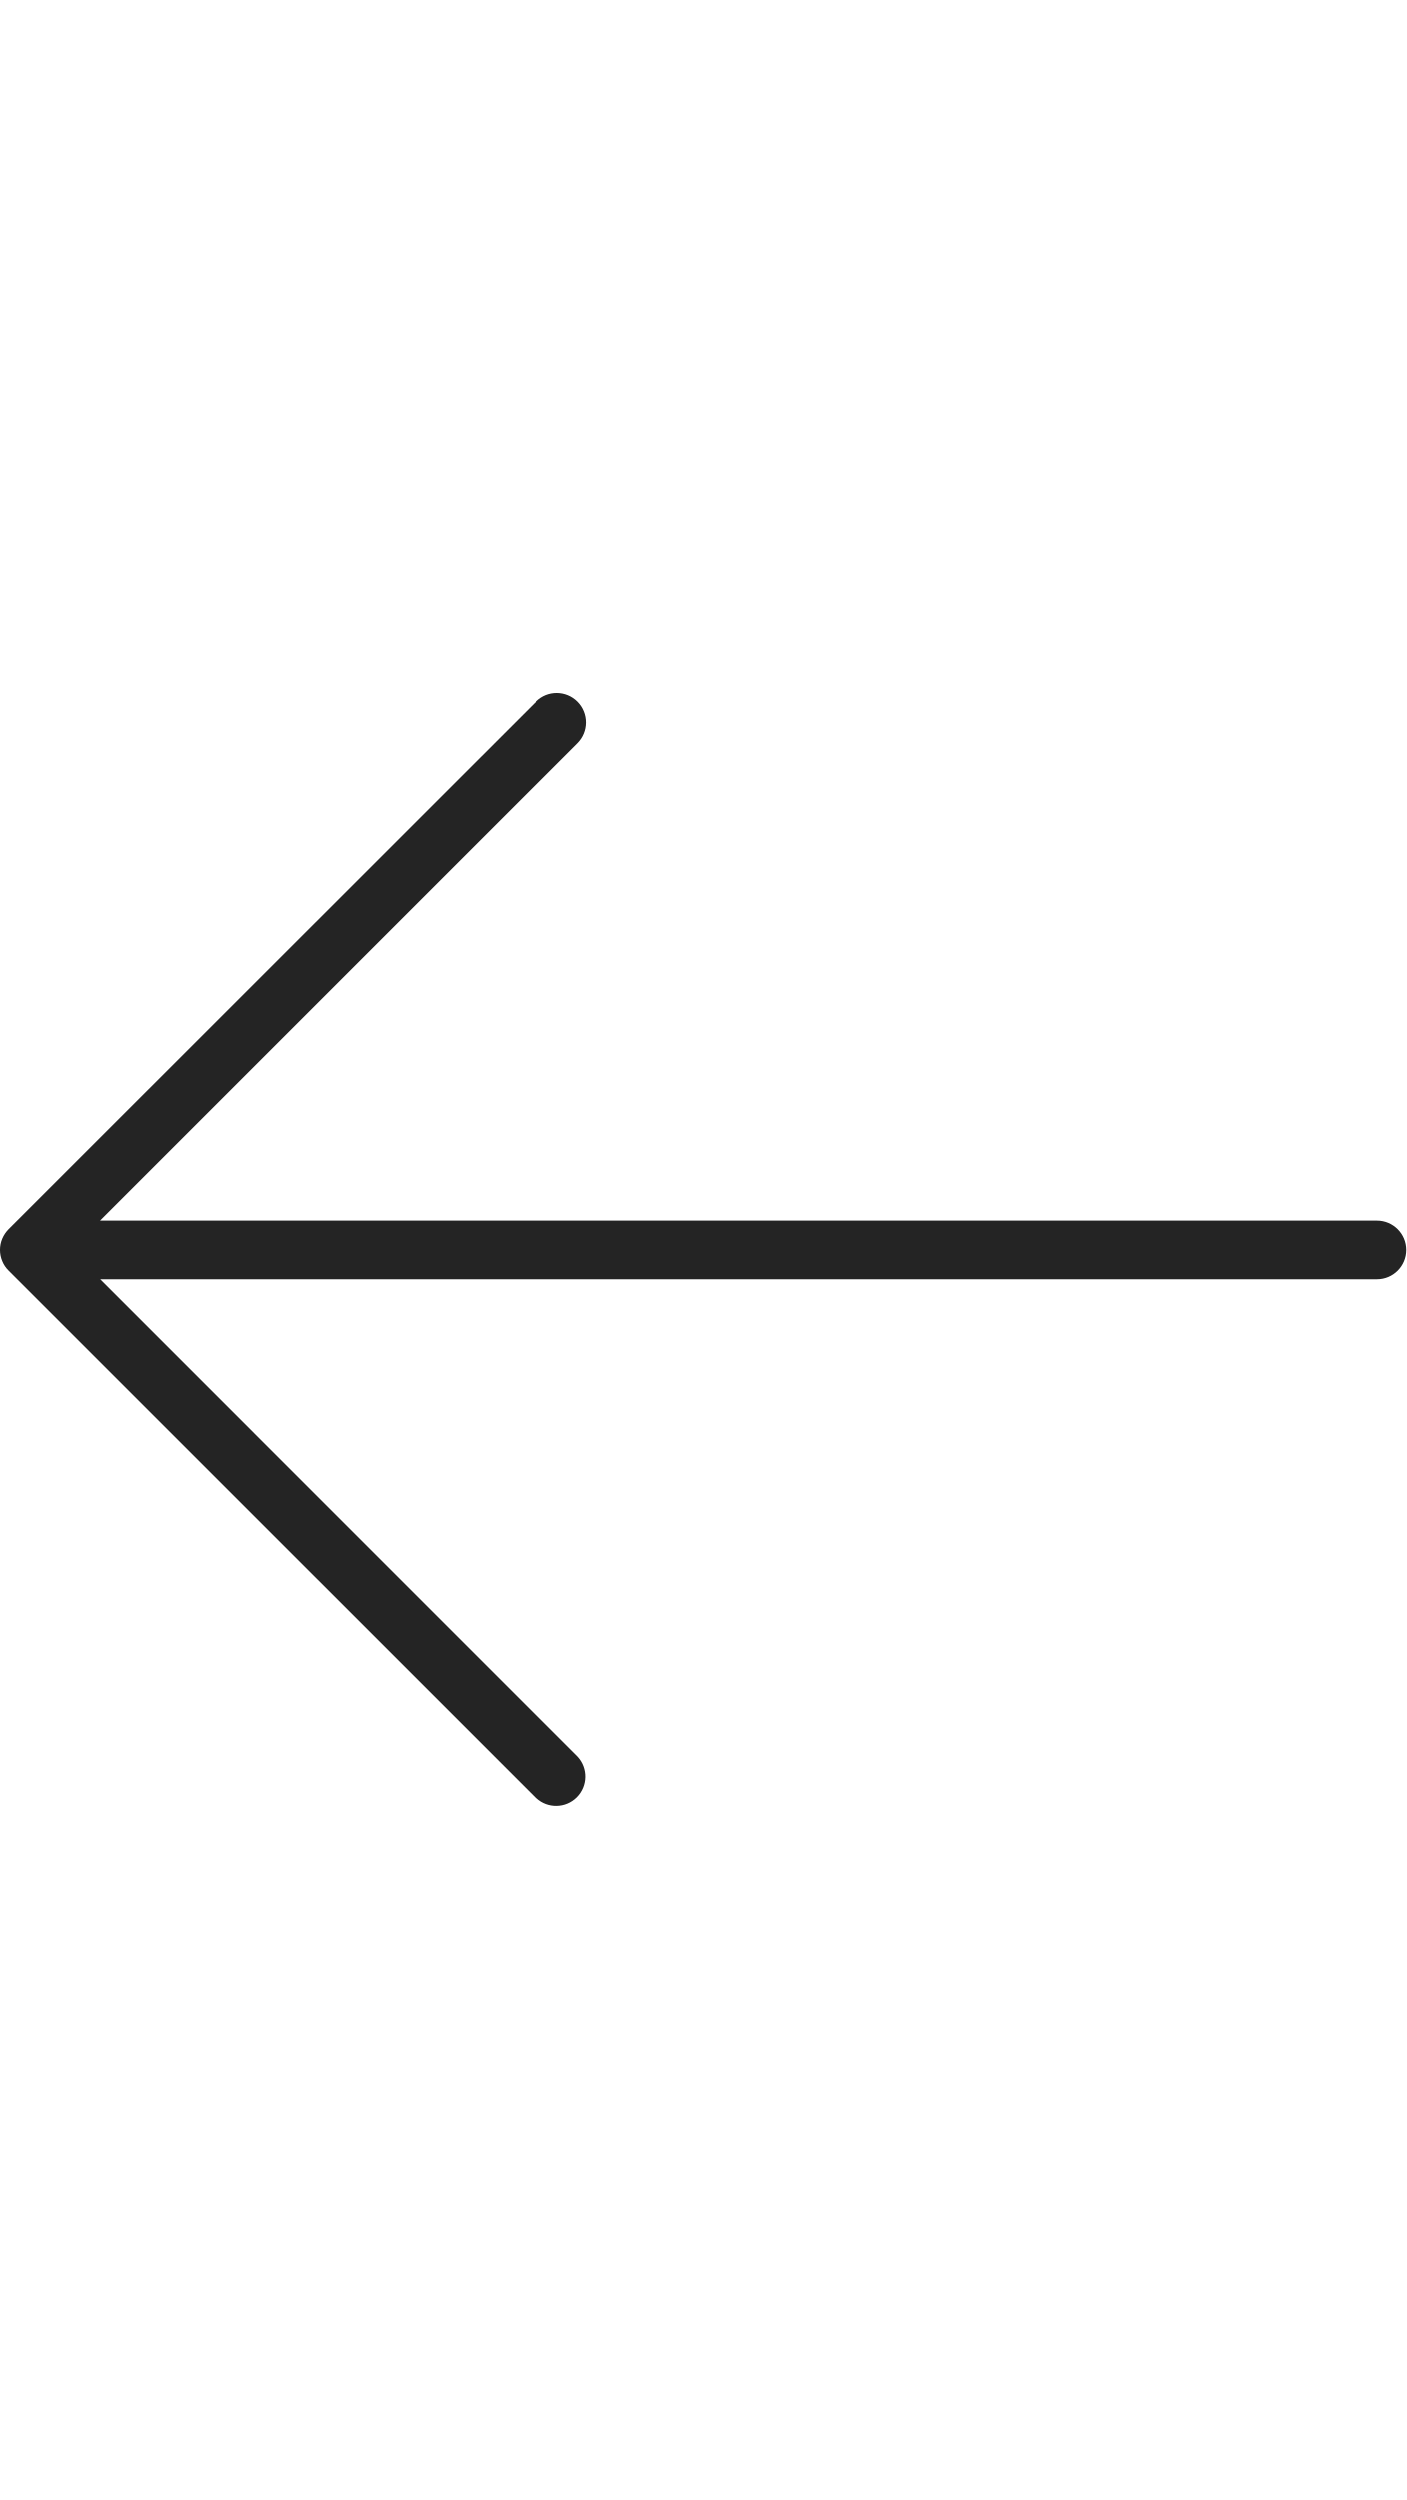
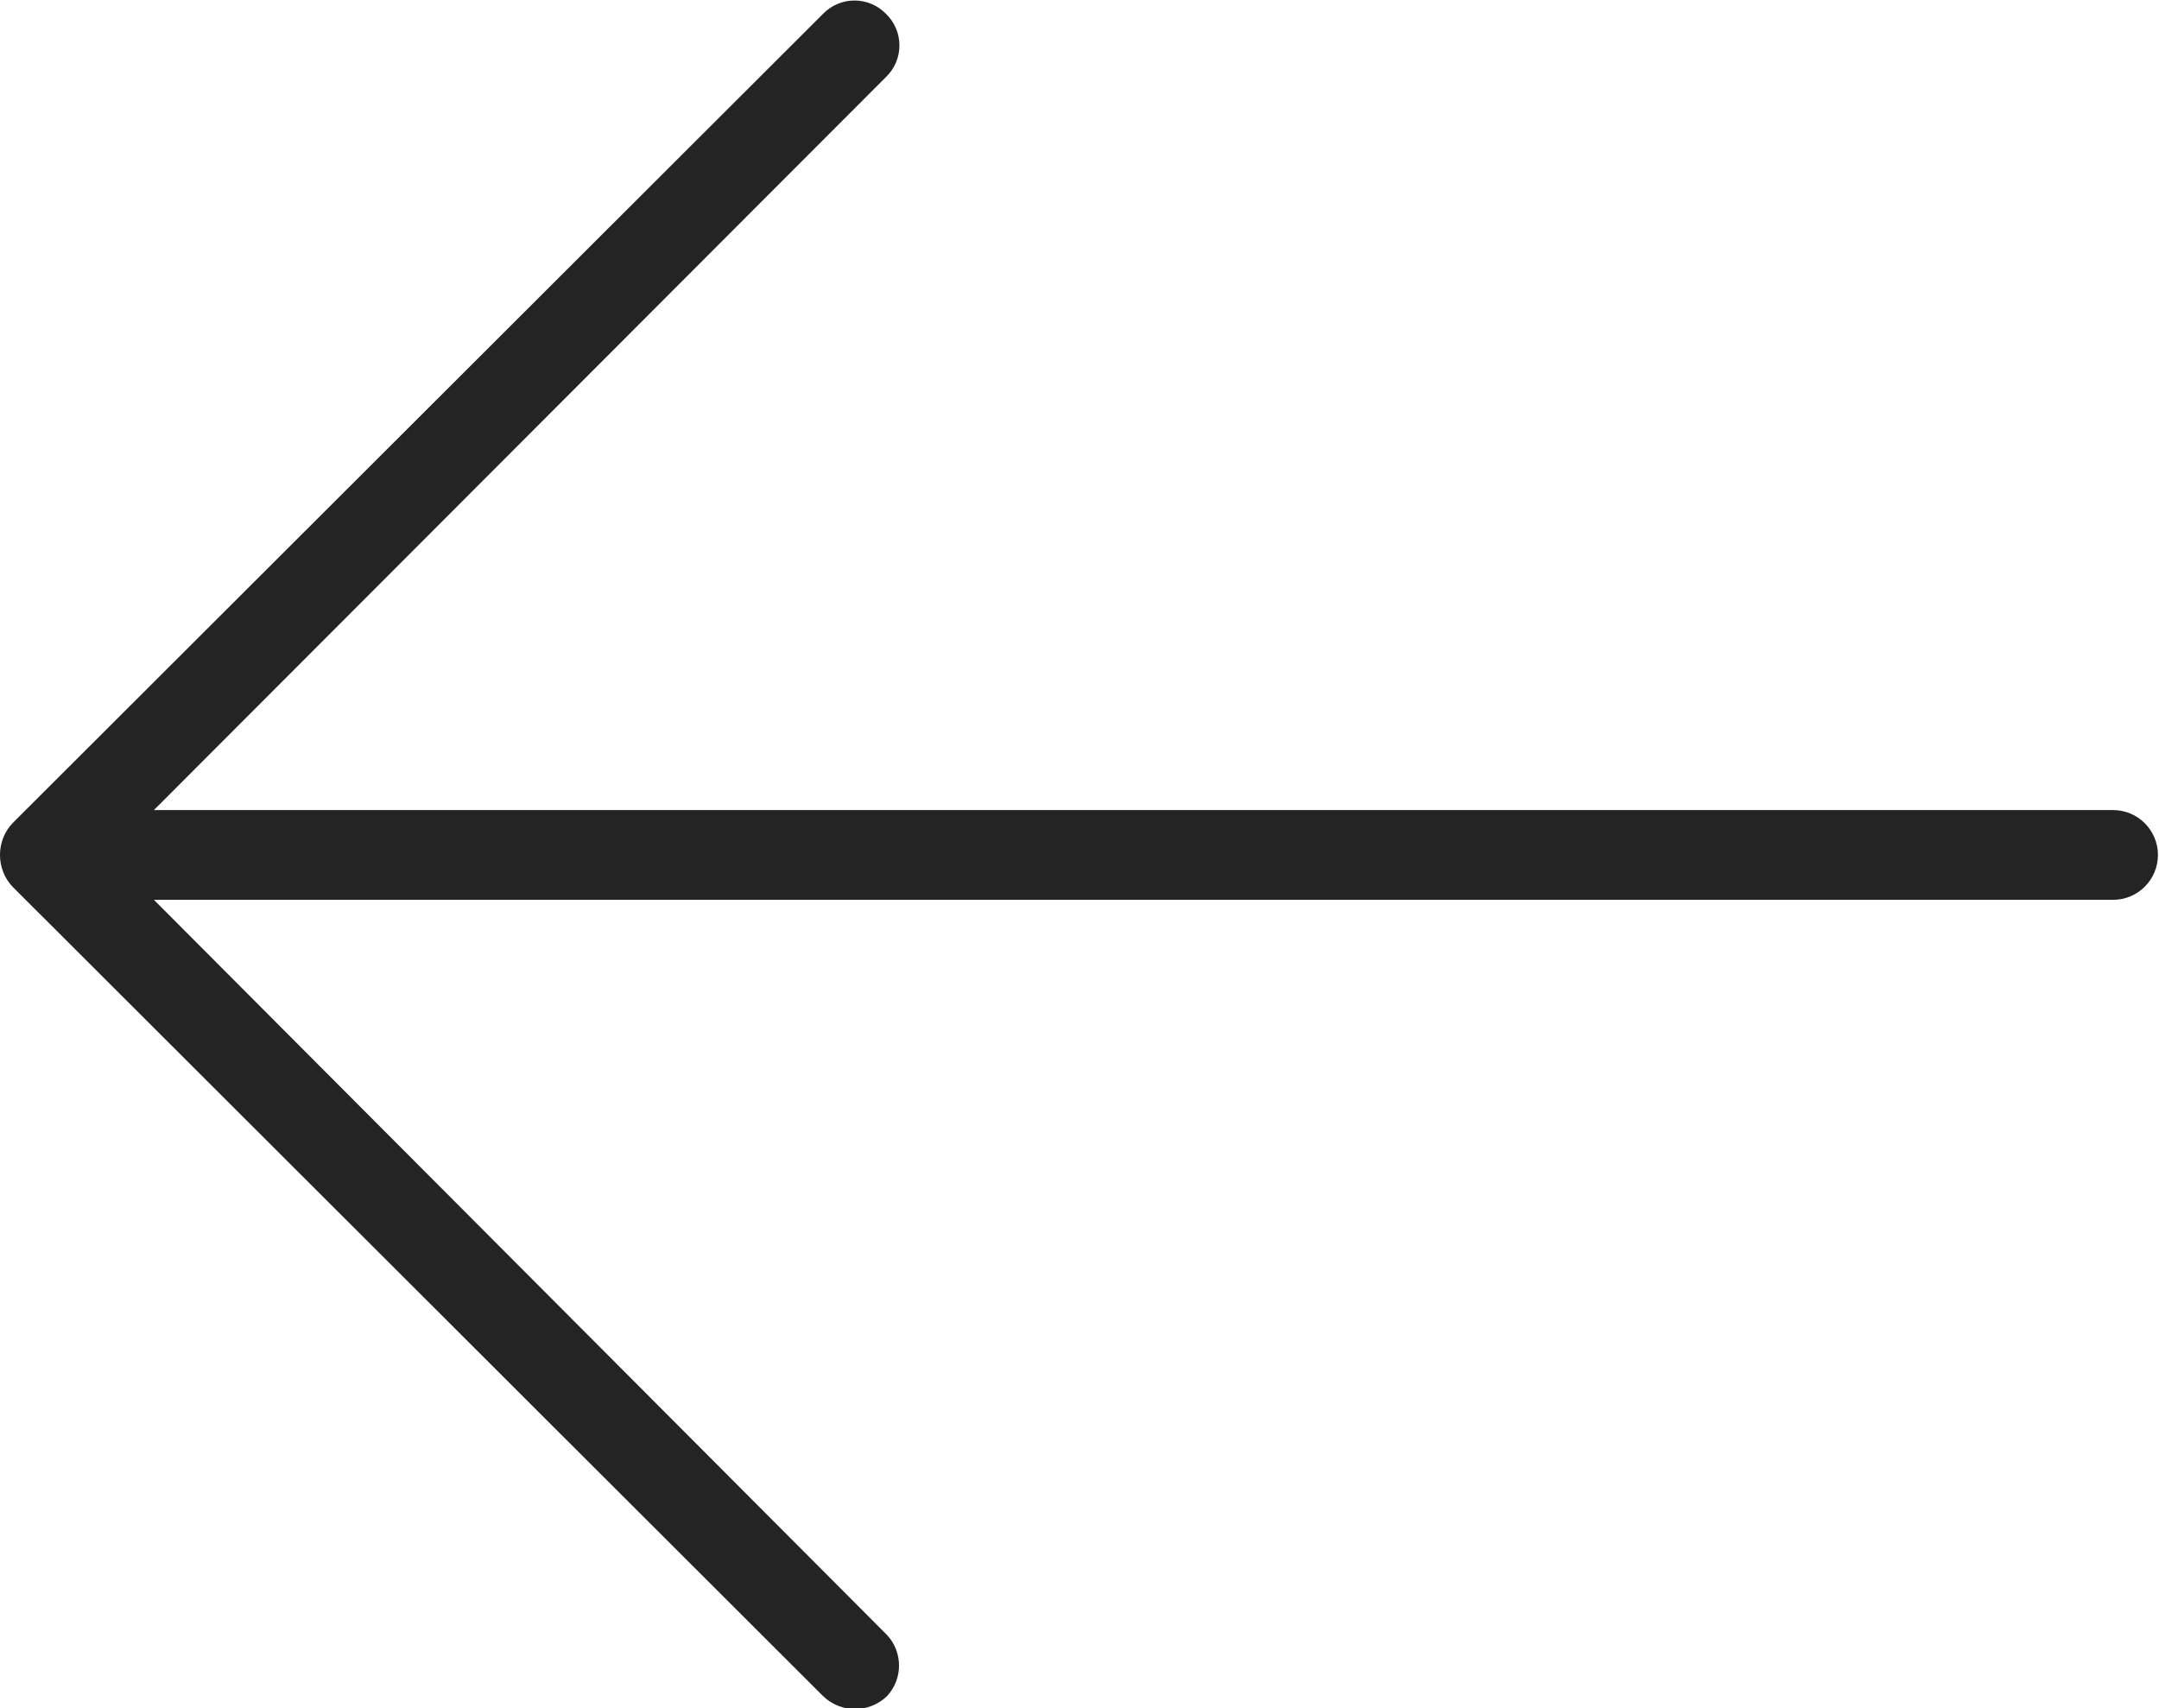
- <svg xmlns="http://www.w3.org/2000/svg" width="20.196" height="35.904" viewBox="0 0 20.196 35.904">
+ <svg xmlns="http://www.w3.org/2000/svg" id="Layer_1" data-name="Layer 1" viewBox="0 0 20.2 15.98">
  <defs>
-     <clipPath id="clip-path">
-       <path id="LSAA_View_3" data-name="LSAA View 3" d="M0,0H35.9V20.2H0Z" fill="#242424" />
+     <style>.cls-1{fill:none;}.cls-2{clip-path:url(#clip-path);}.cls-3{fill:#242424;}</style>
+     <clipPath id="clip-path" transform="translate(0 -9.95)">
+       <rect class="cls-1" width="20.2" height="35.9" />
    </clipPath>
  </defs>
-   <g id="Mask_Group_3" data-name="Mask Group 3" transform="translate(0 35.904) rotate(-90)" clip-path="url(#clip-path)">
-     <g id="up-arrow" transform="translate(9.958)">
-       <g id="Group_3723" data-name="Group 3723" transform="translate(0)">
-         <path id="Path_3194" data-name="Path 3194" d="M128.36,7.7,120.787.124a.436.436,0,0,0-.137-.092.417.417,0,0,0-.321,0,.4.4,0,0,0-.137.092L112.617,7.7a.421.421,0,0,0,.595.595l6.856-6.855V19.775a.421.421,0,1,0,.842,0V1.437l6.855,6.855a.421.421,0,1,0,.6-.595Z" transform="translate(-112.494 0)" fill="#242424" />
+   <g class="cls-2">
+     <g id="Mask_Group_3" data-name="Mask Group 3">
+       <g id="up-arrow">
+         <g id="Group_3723" data-name="Group 3723">
+           <path id="Path_3194" data-name="Path 3194" class="cls-3" d="M7.7,10.08.12,17.65a.42.42,0,0,0-.09.14.44.44,0,0,0,0,.32.42.42,0,0,0,.09.14L7.7,25.82a.43.43,0,0,0,.6,0,.42.42,0,0,0,0-.57L1.44,18.37H19.77a.42.42,0,1,0,0-.84H1.44l6.85-6.86a.41.41,0,0,0,0-.59.41.41,0,0,0-.59,0Z" transform="translate(0 -9.95)" />
+         </g>
      </g>
    </g>
  </g>
</svg>
